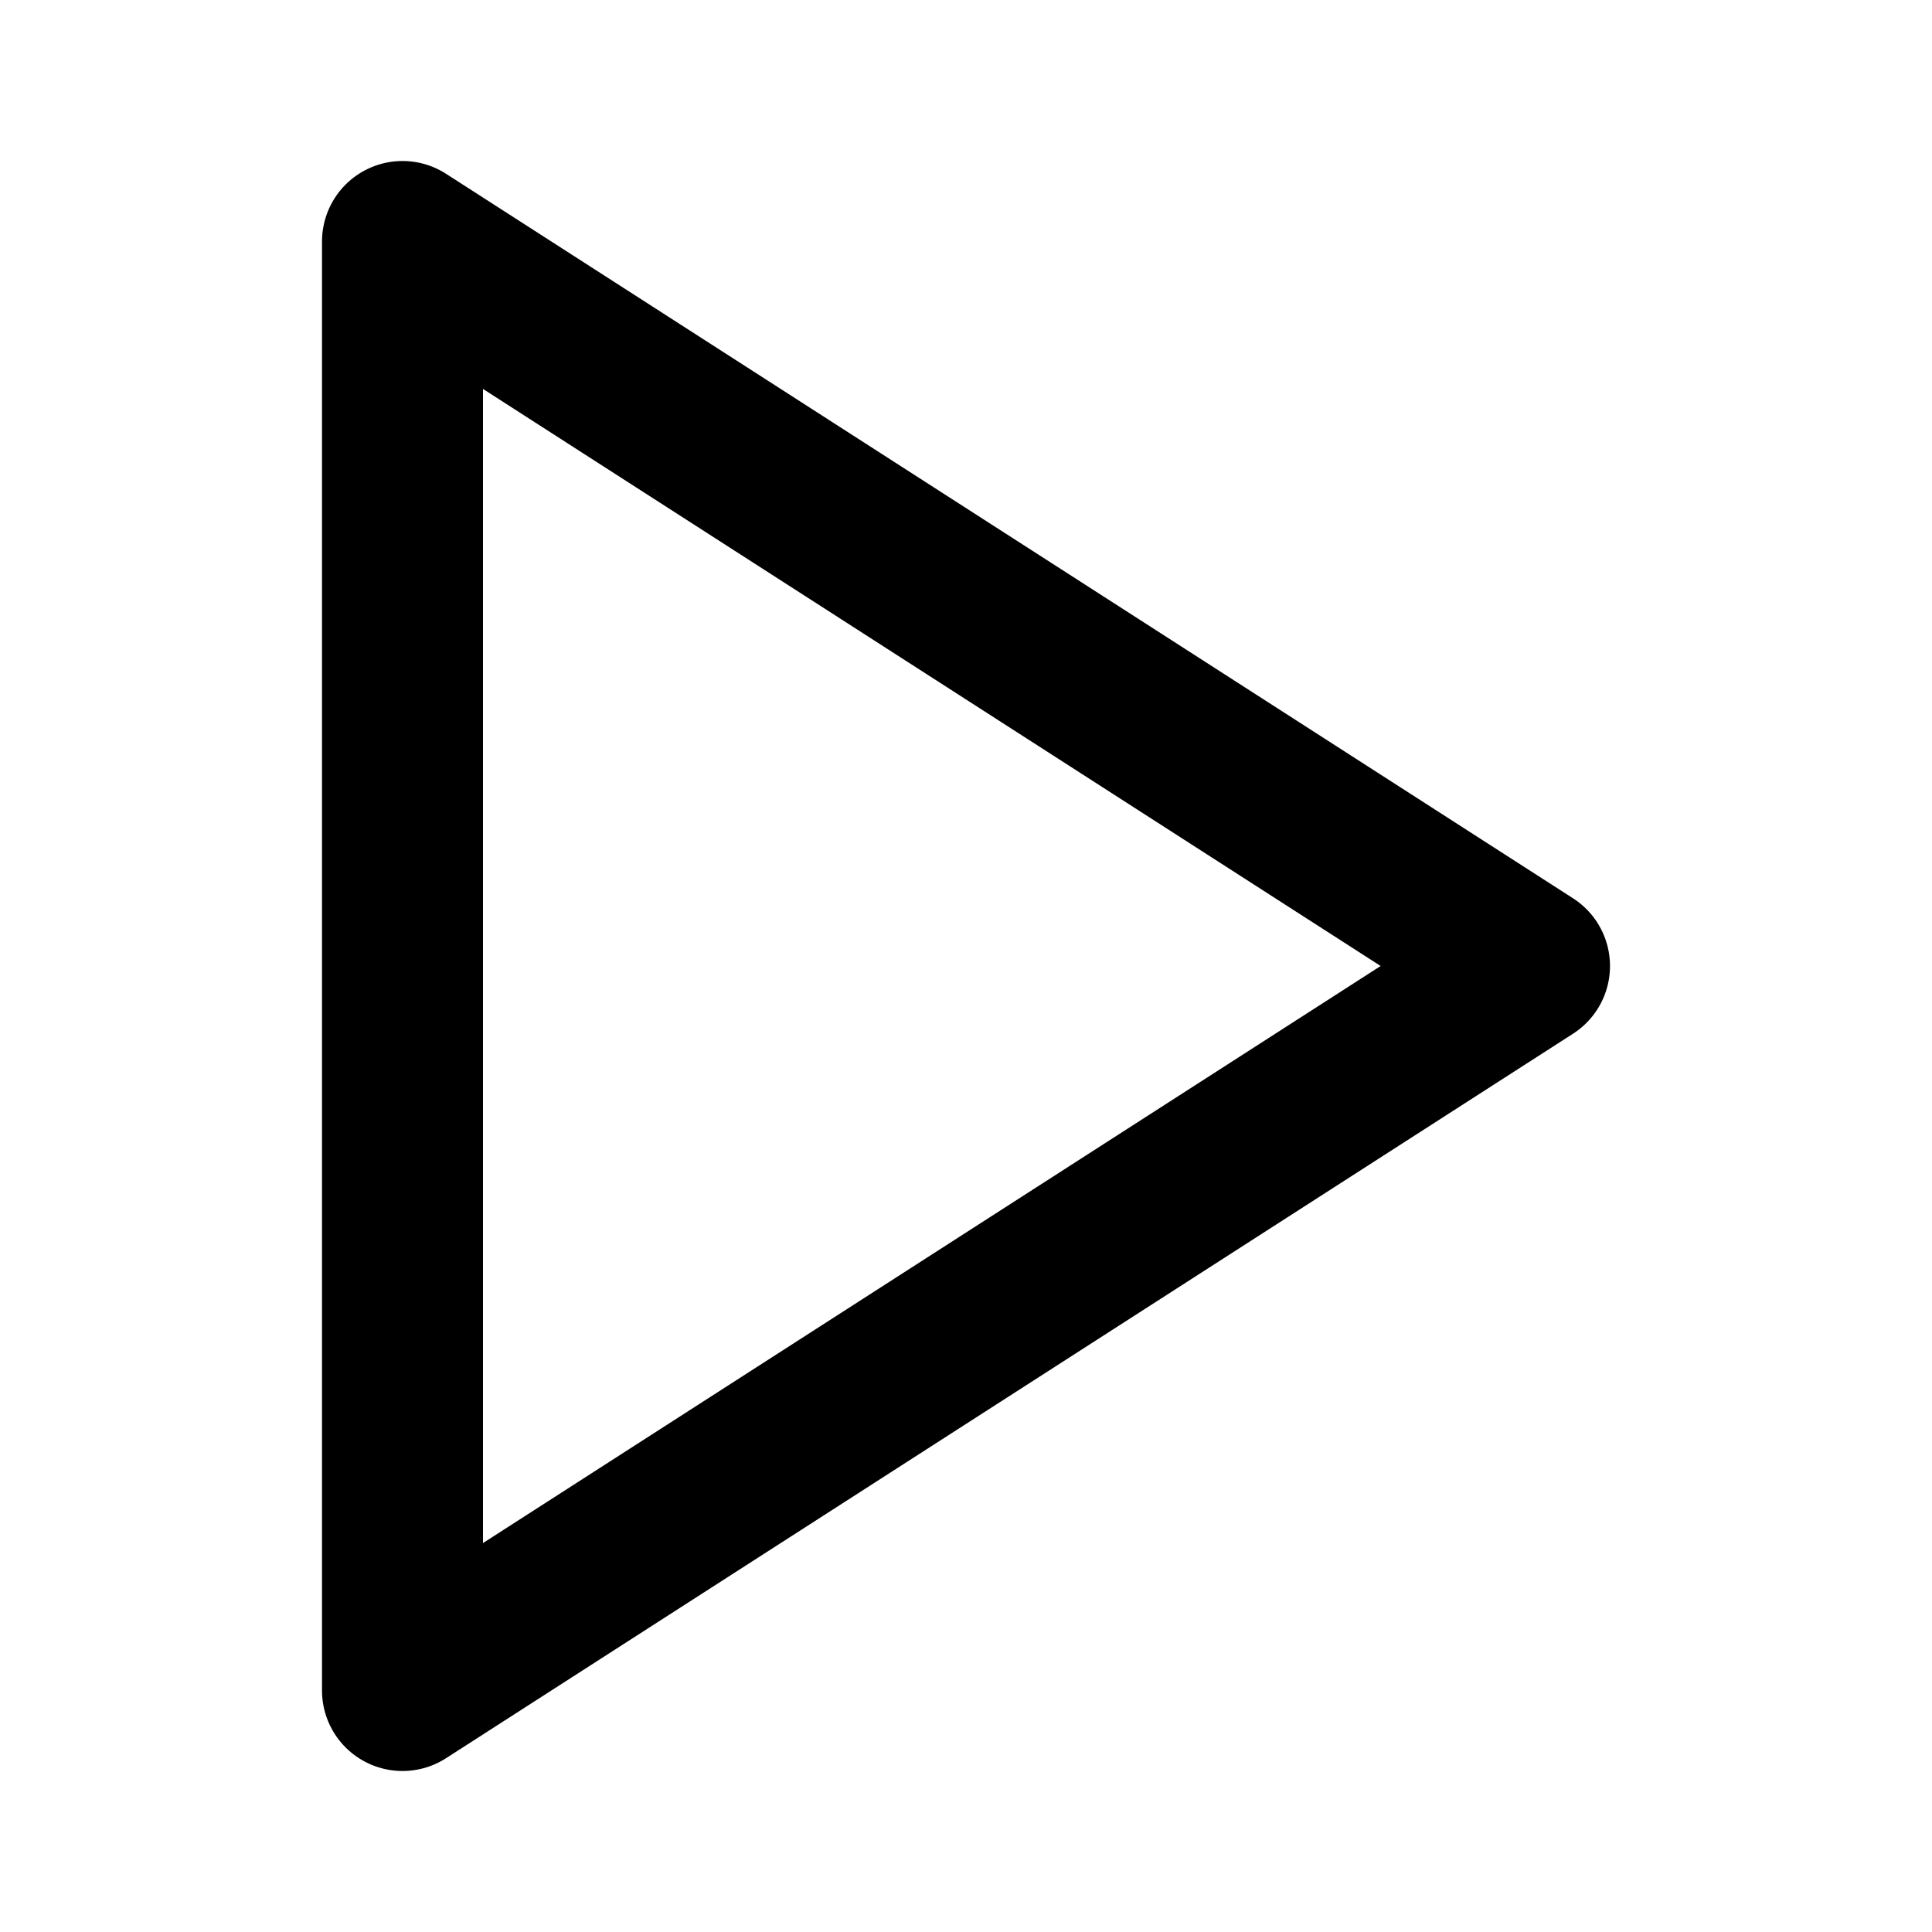
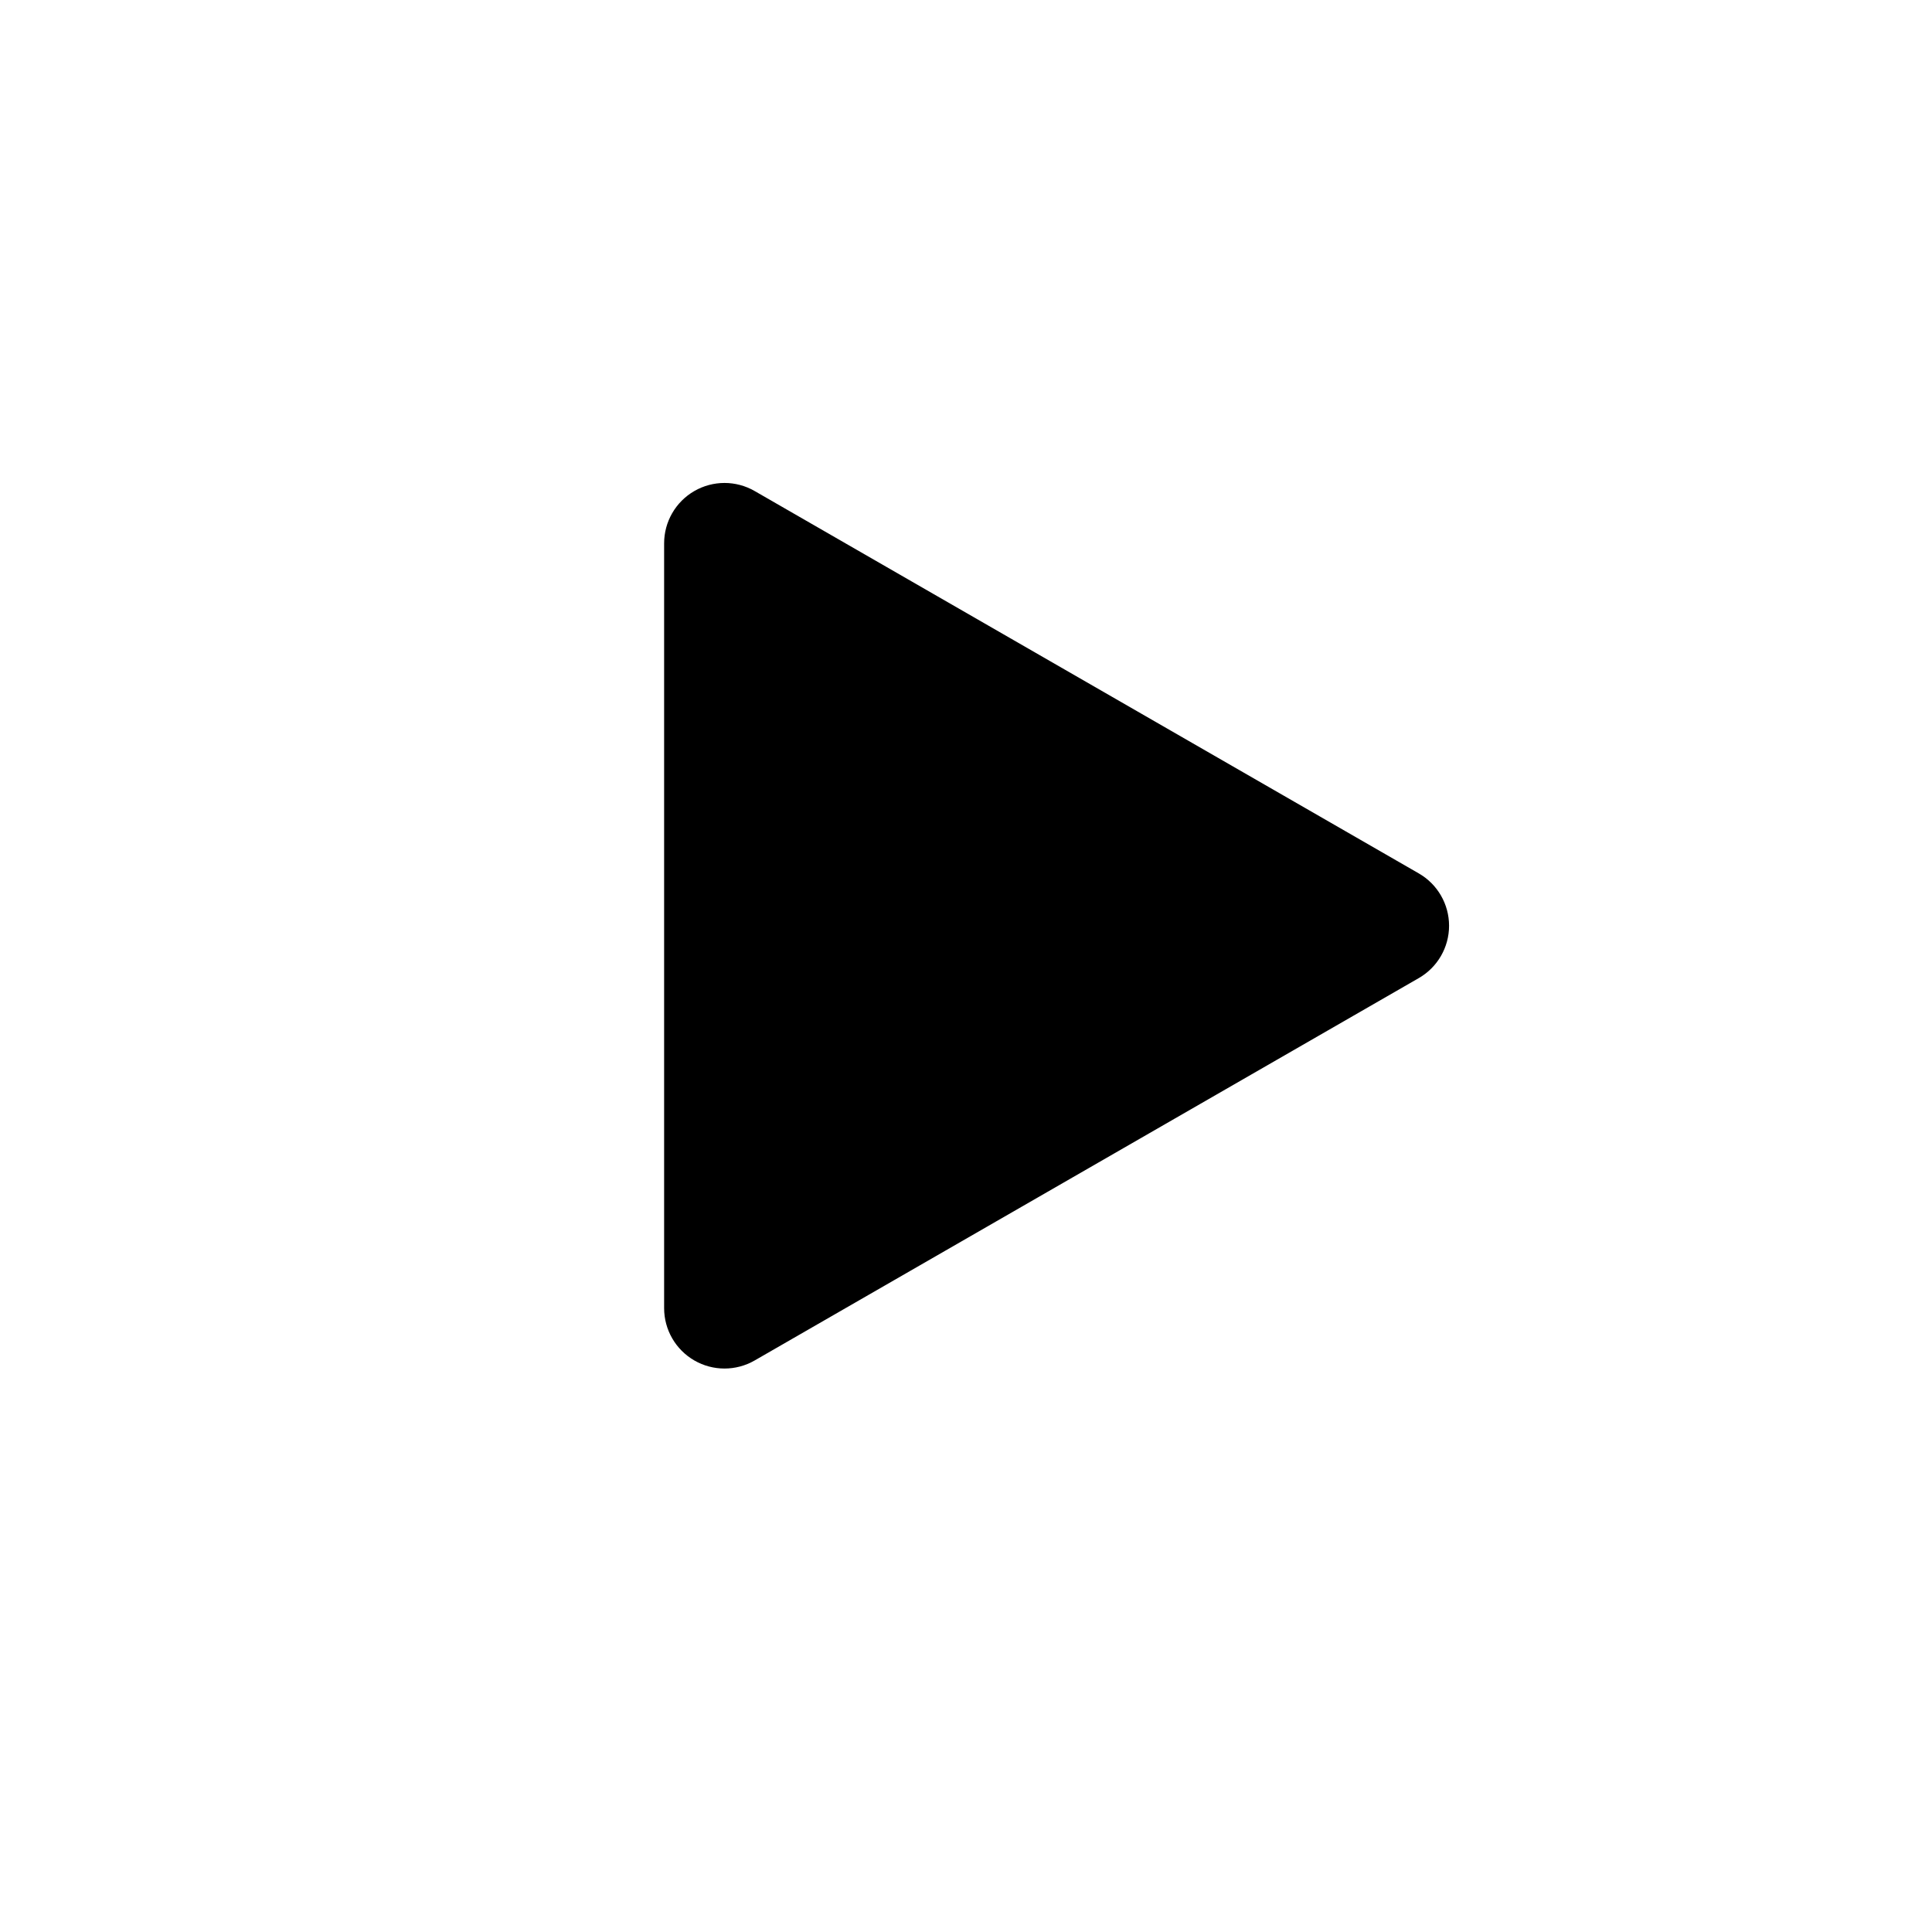
- <svg xmlns="http://www.w3.org/2000/svg" width="24" height="24" viewBox="0 0 24 24" fill="none" stroke="currentColor" stroke-width="2" stroke-linecap="round" stroke-linejoin="round">
-   <polygon points="5 3 19 12 5 21 5 3" />
+ <svg xmlns="http://www.w3.org/2000/svg" viewBox="0 0 24 24" fill="currentColor">
+   <path d="M8.25 6.75a.75.75 0 0 1 1.125-.65l8.25 4.75a.75.75 0 0 1 0 1.3l-8.25 4.75A.75.75 0 0 1 8.25 16.25V6.75Z" />
</svg>
